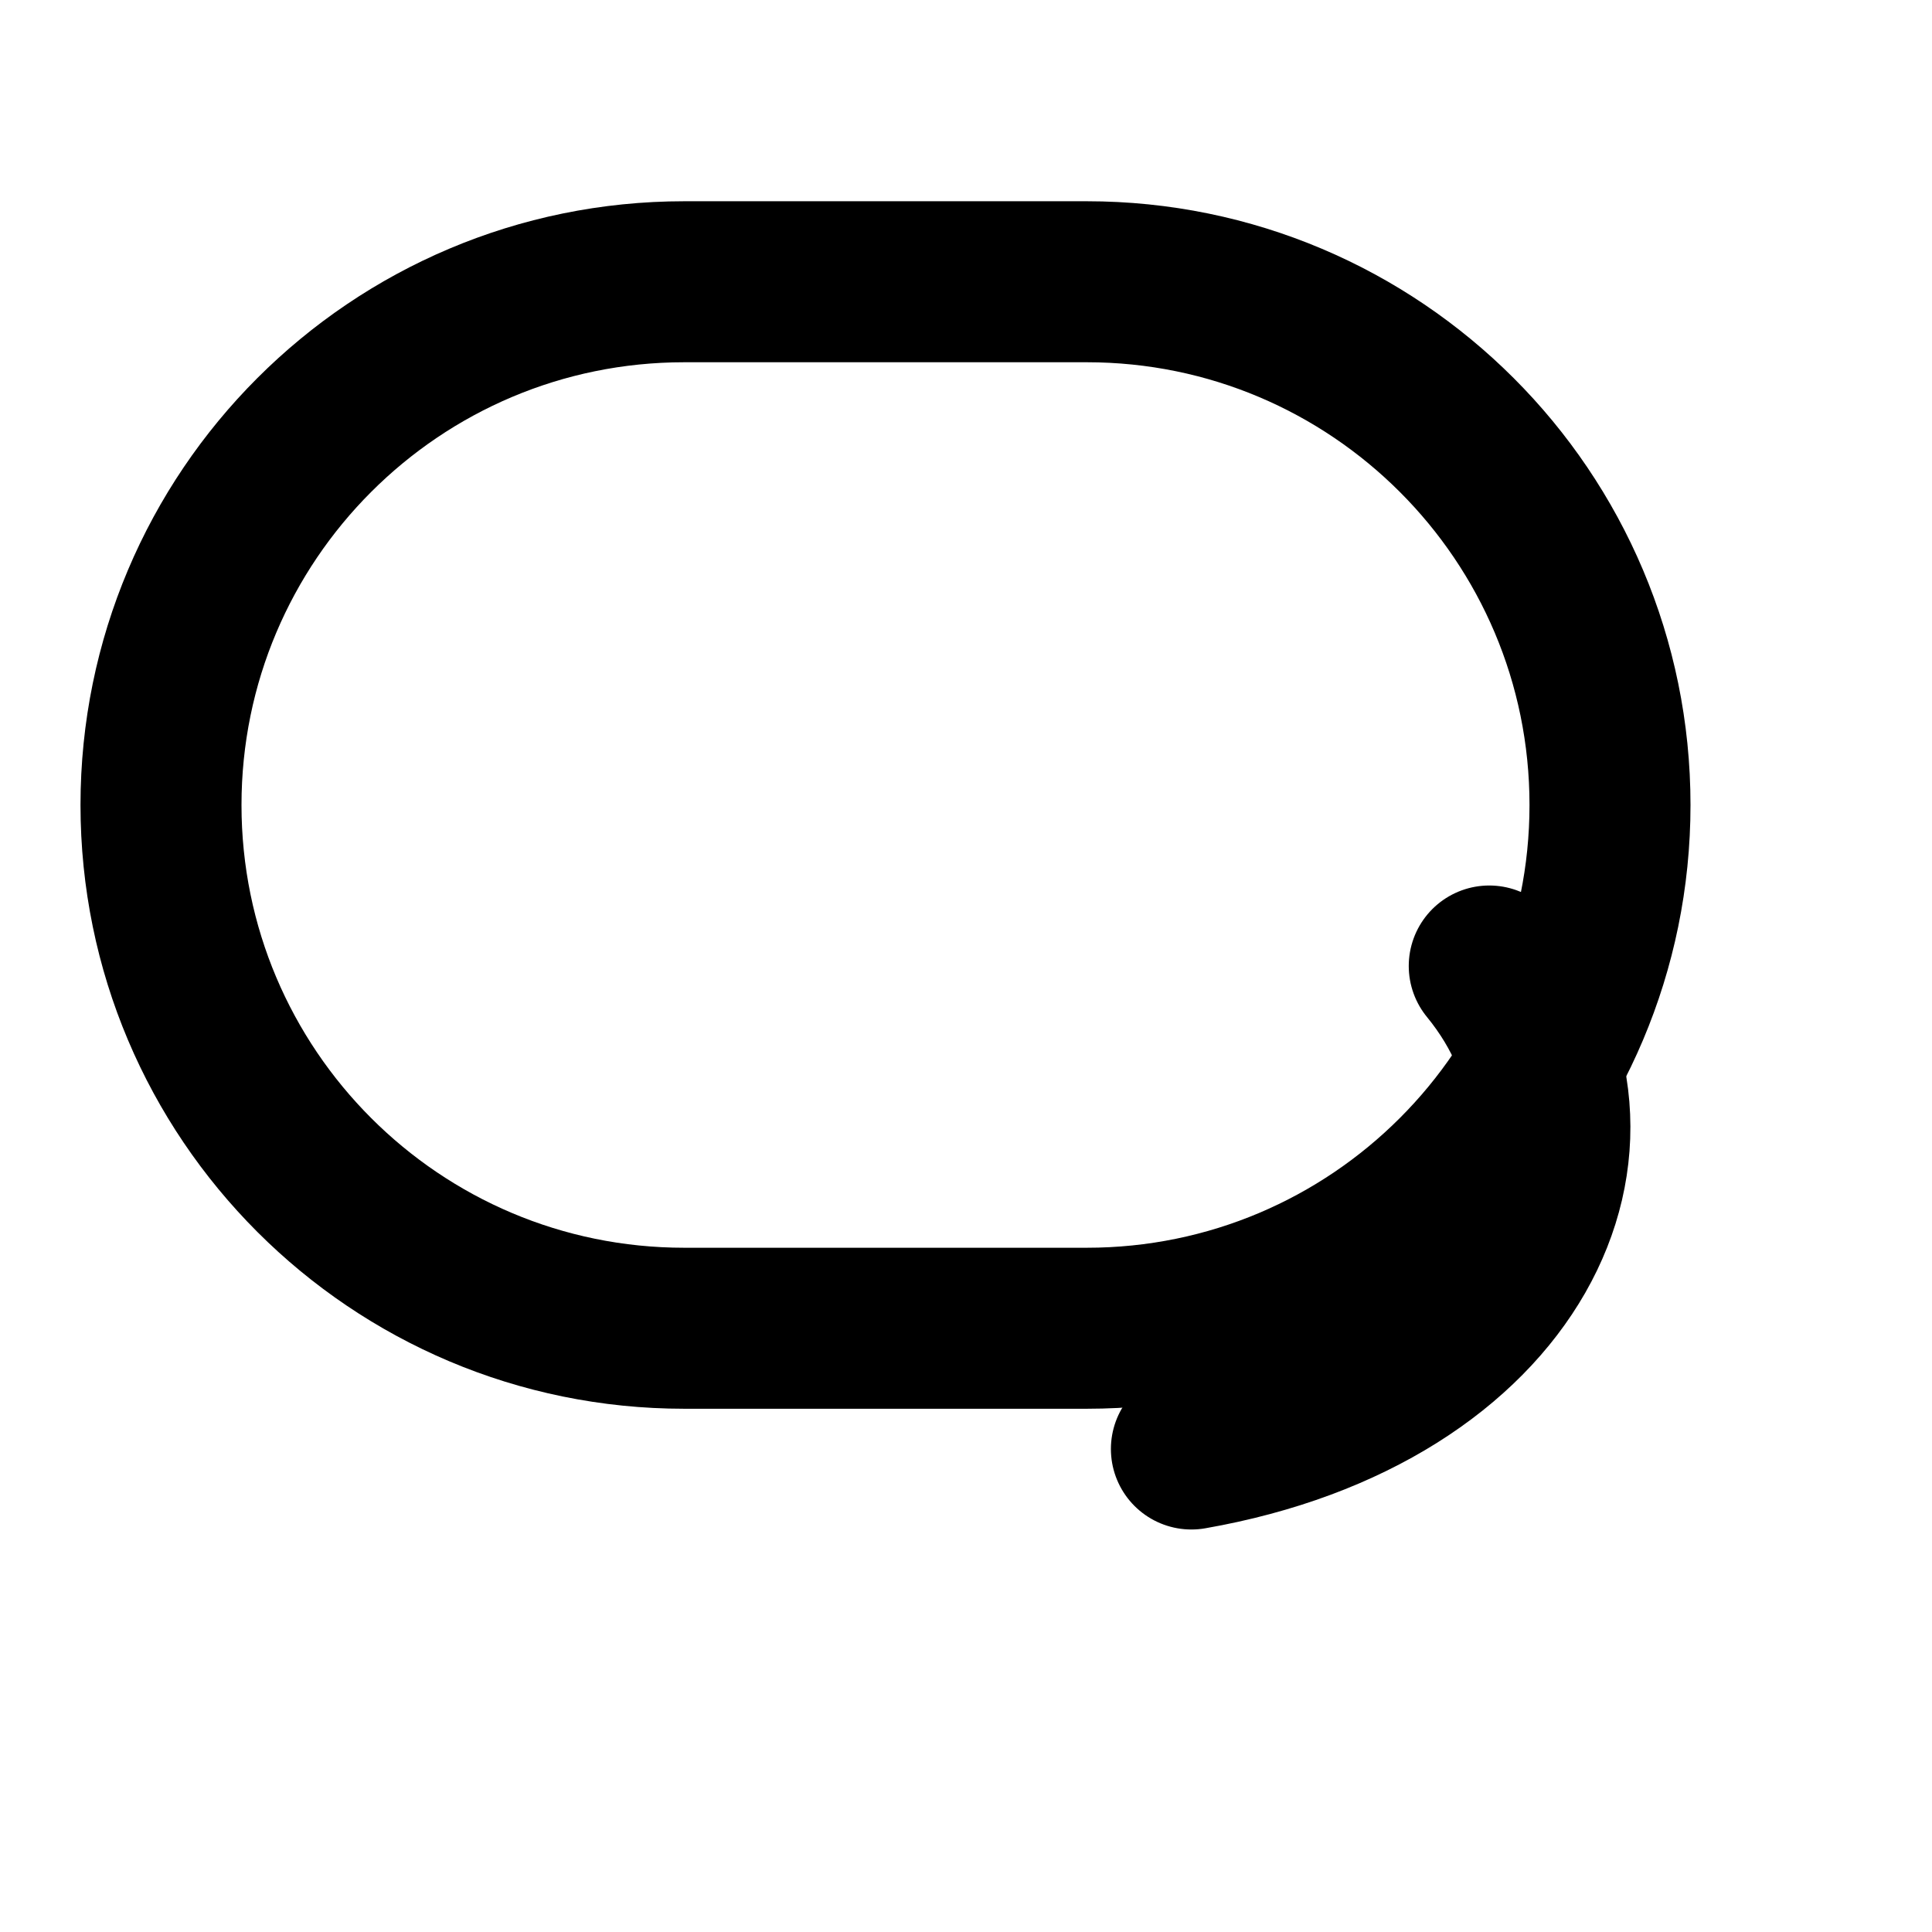
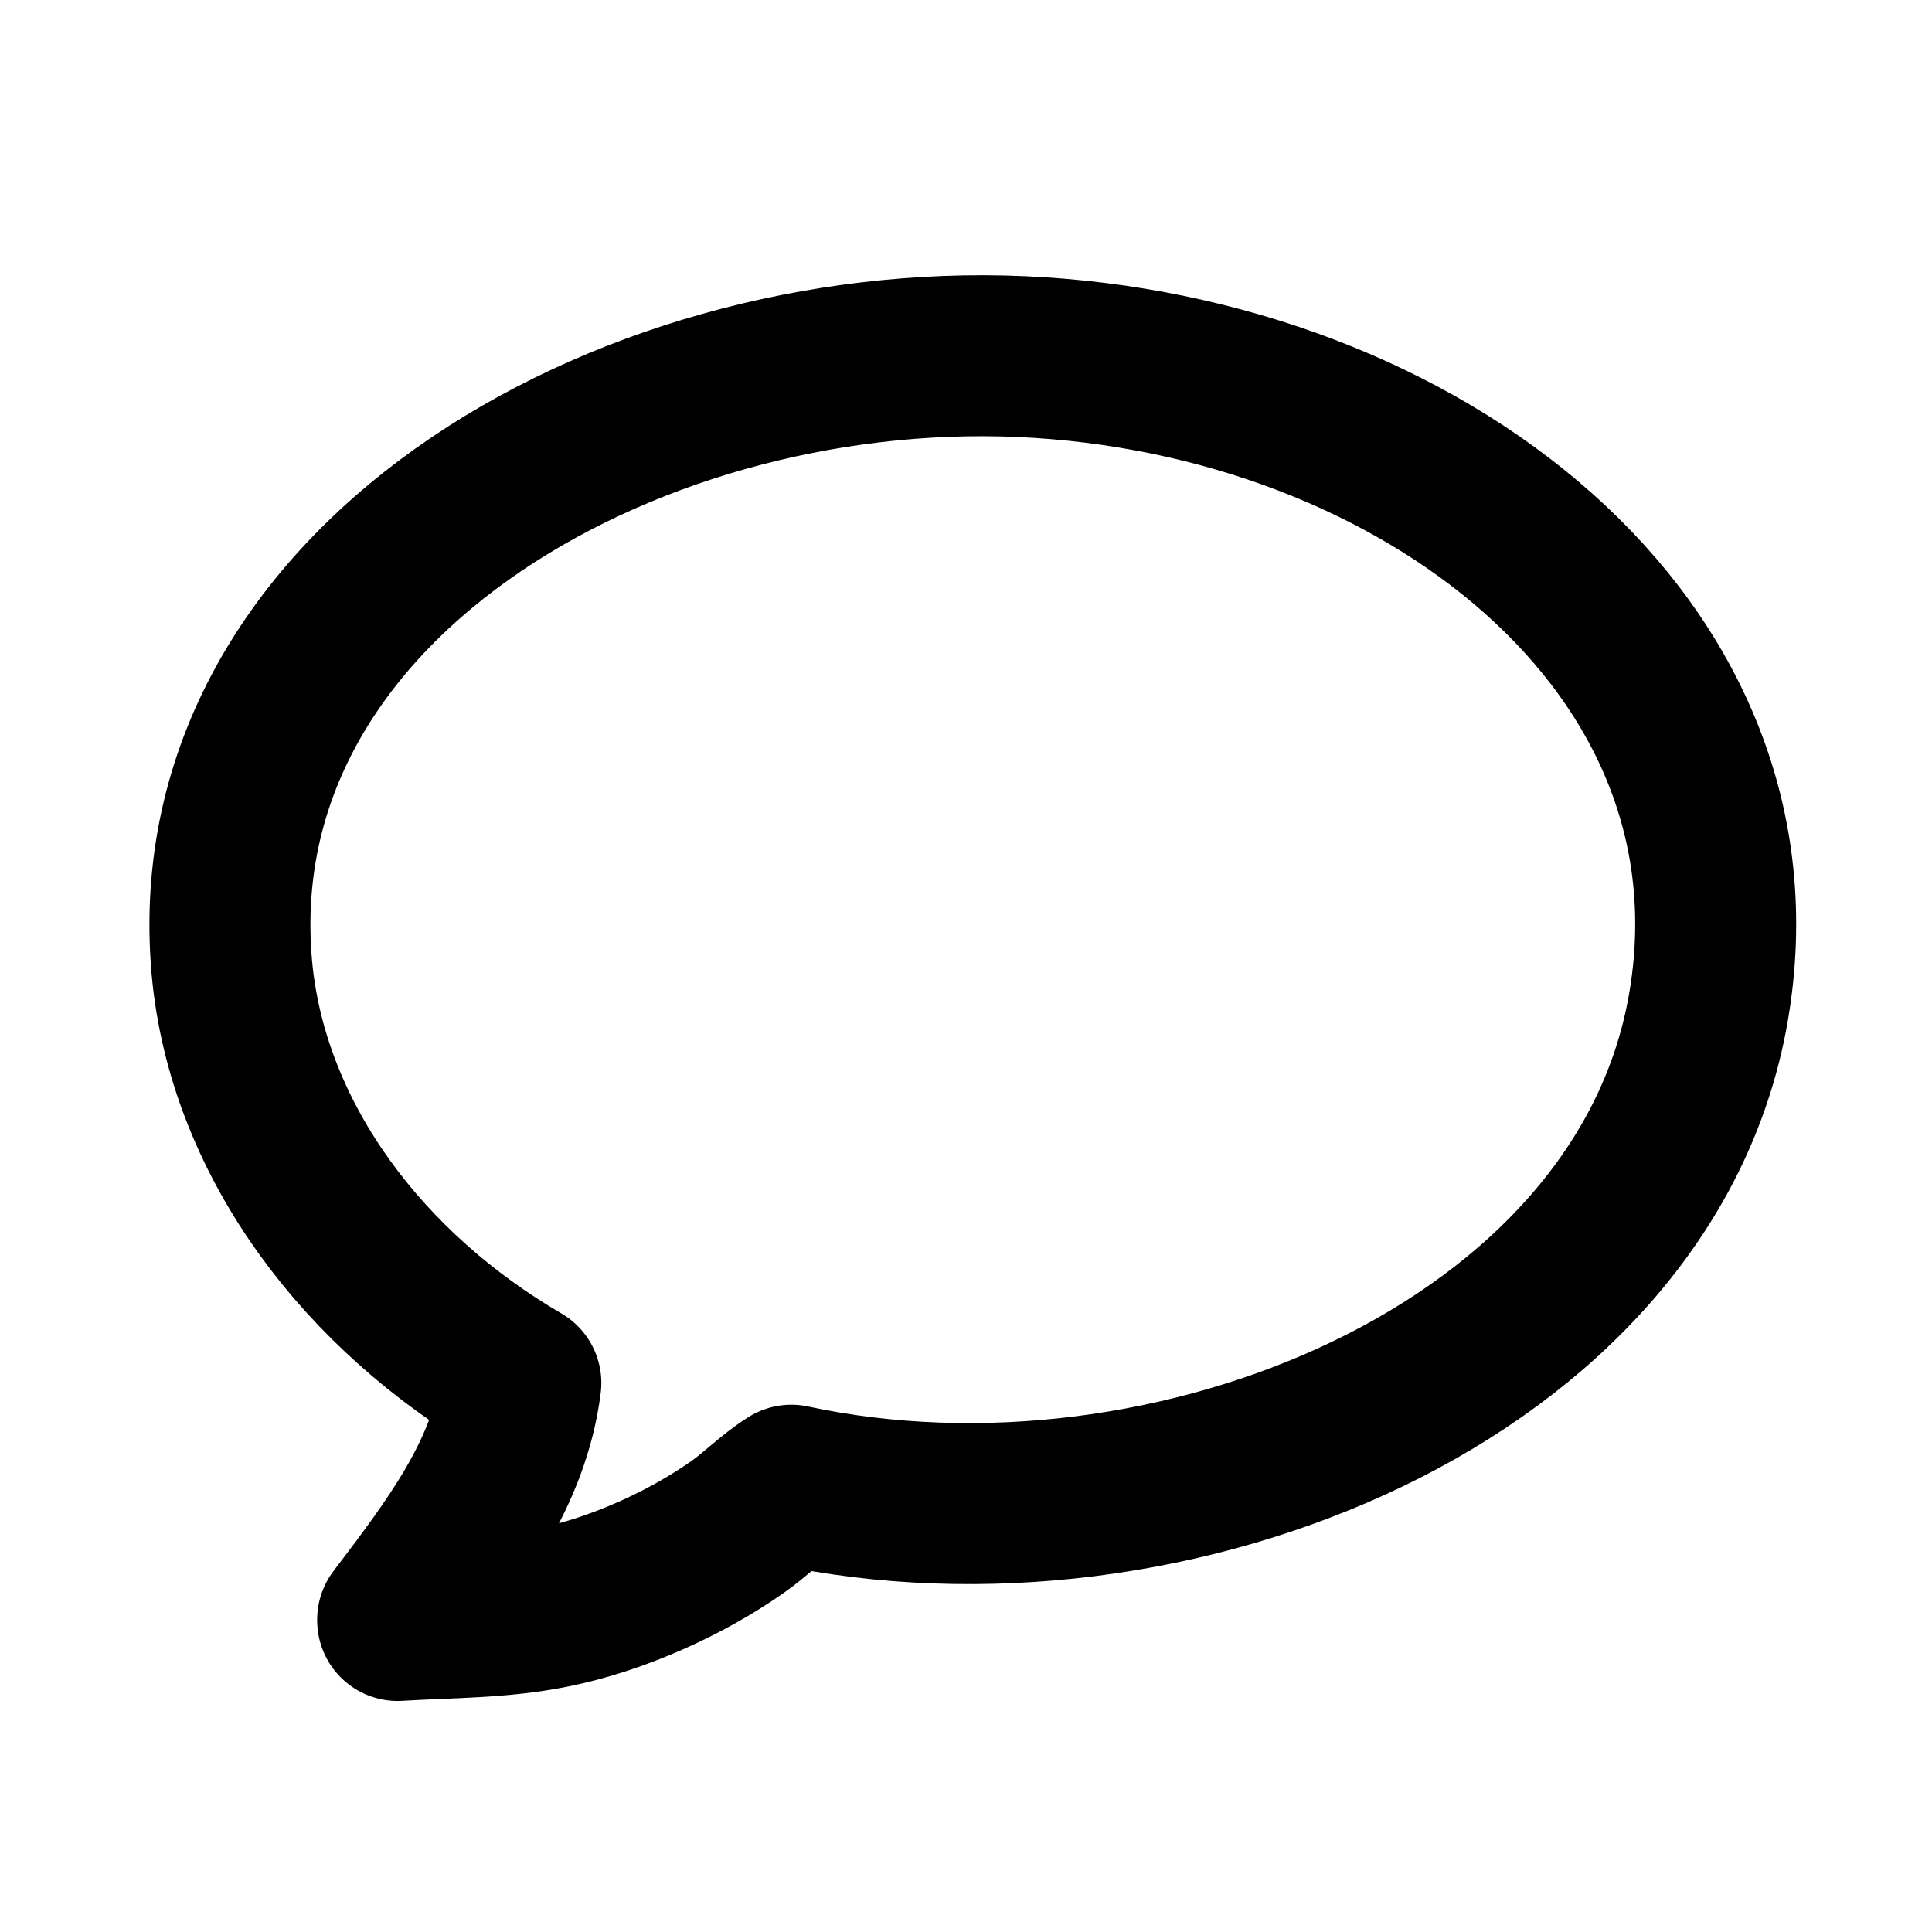
<svg xmlns="http://www.w3.org/2000/svg" viewBox="0 0 24 24" fill="none" stroke="currentColor" stroke-width="2" stroke-linecap="round" stroke-linejoin="round">
-   <rect x="2" y="3.5" width="18" height="13" rx="6.5" />
-   <path d="M18.5 12c1.8 2.2 0.3 5.3-3.7 6" />
+   <path d="M4.94,20.12c.69-.91,1.39-1.82,1.53-2.94-1.94-1.13-3.35-2.98-3.58-5.06-.51-4.82,4.85-7.91,9.8-7.69s9.32,3.59,8.53,8.1c-.79,4.52-6.69,6.93-11.39,5.92-.24.15-.44.36-.67.52-.64.45-1.5.84-2.3,1-.64.13-1.27.12-1.92.16Z" />
</svg>
